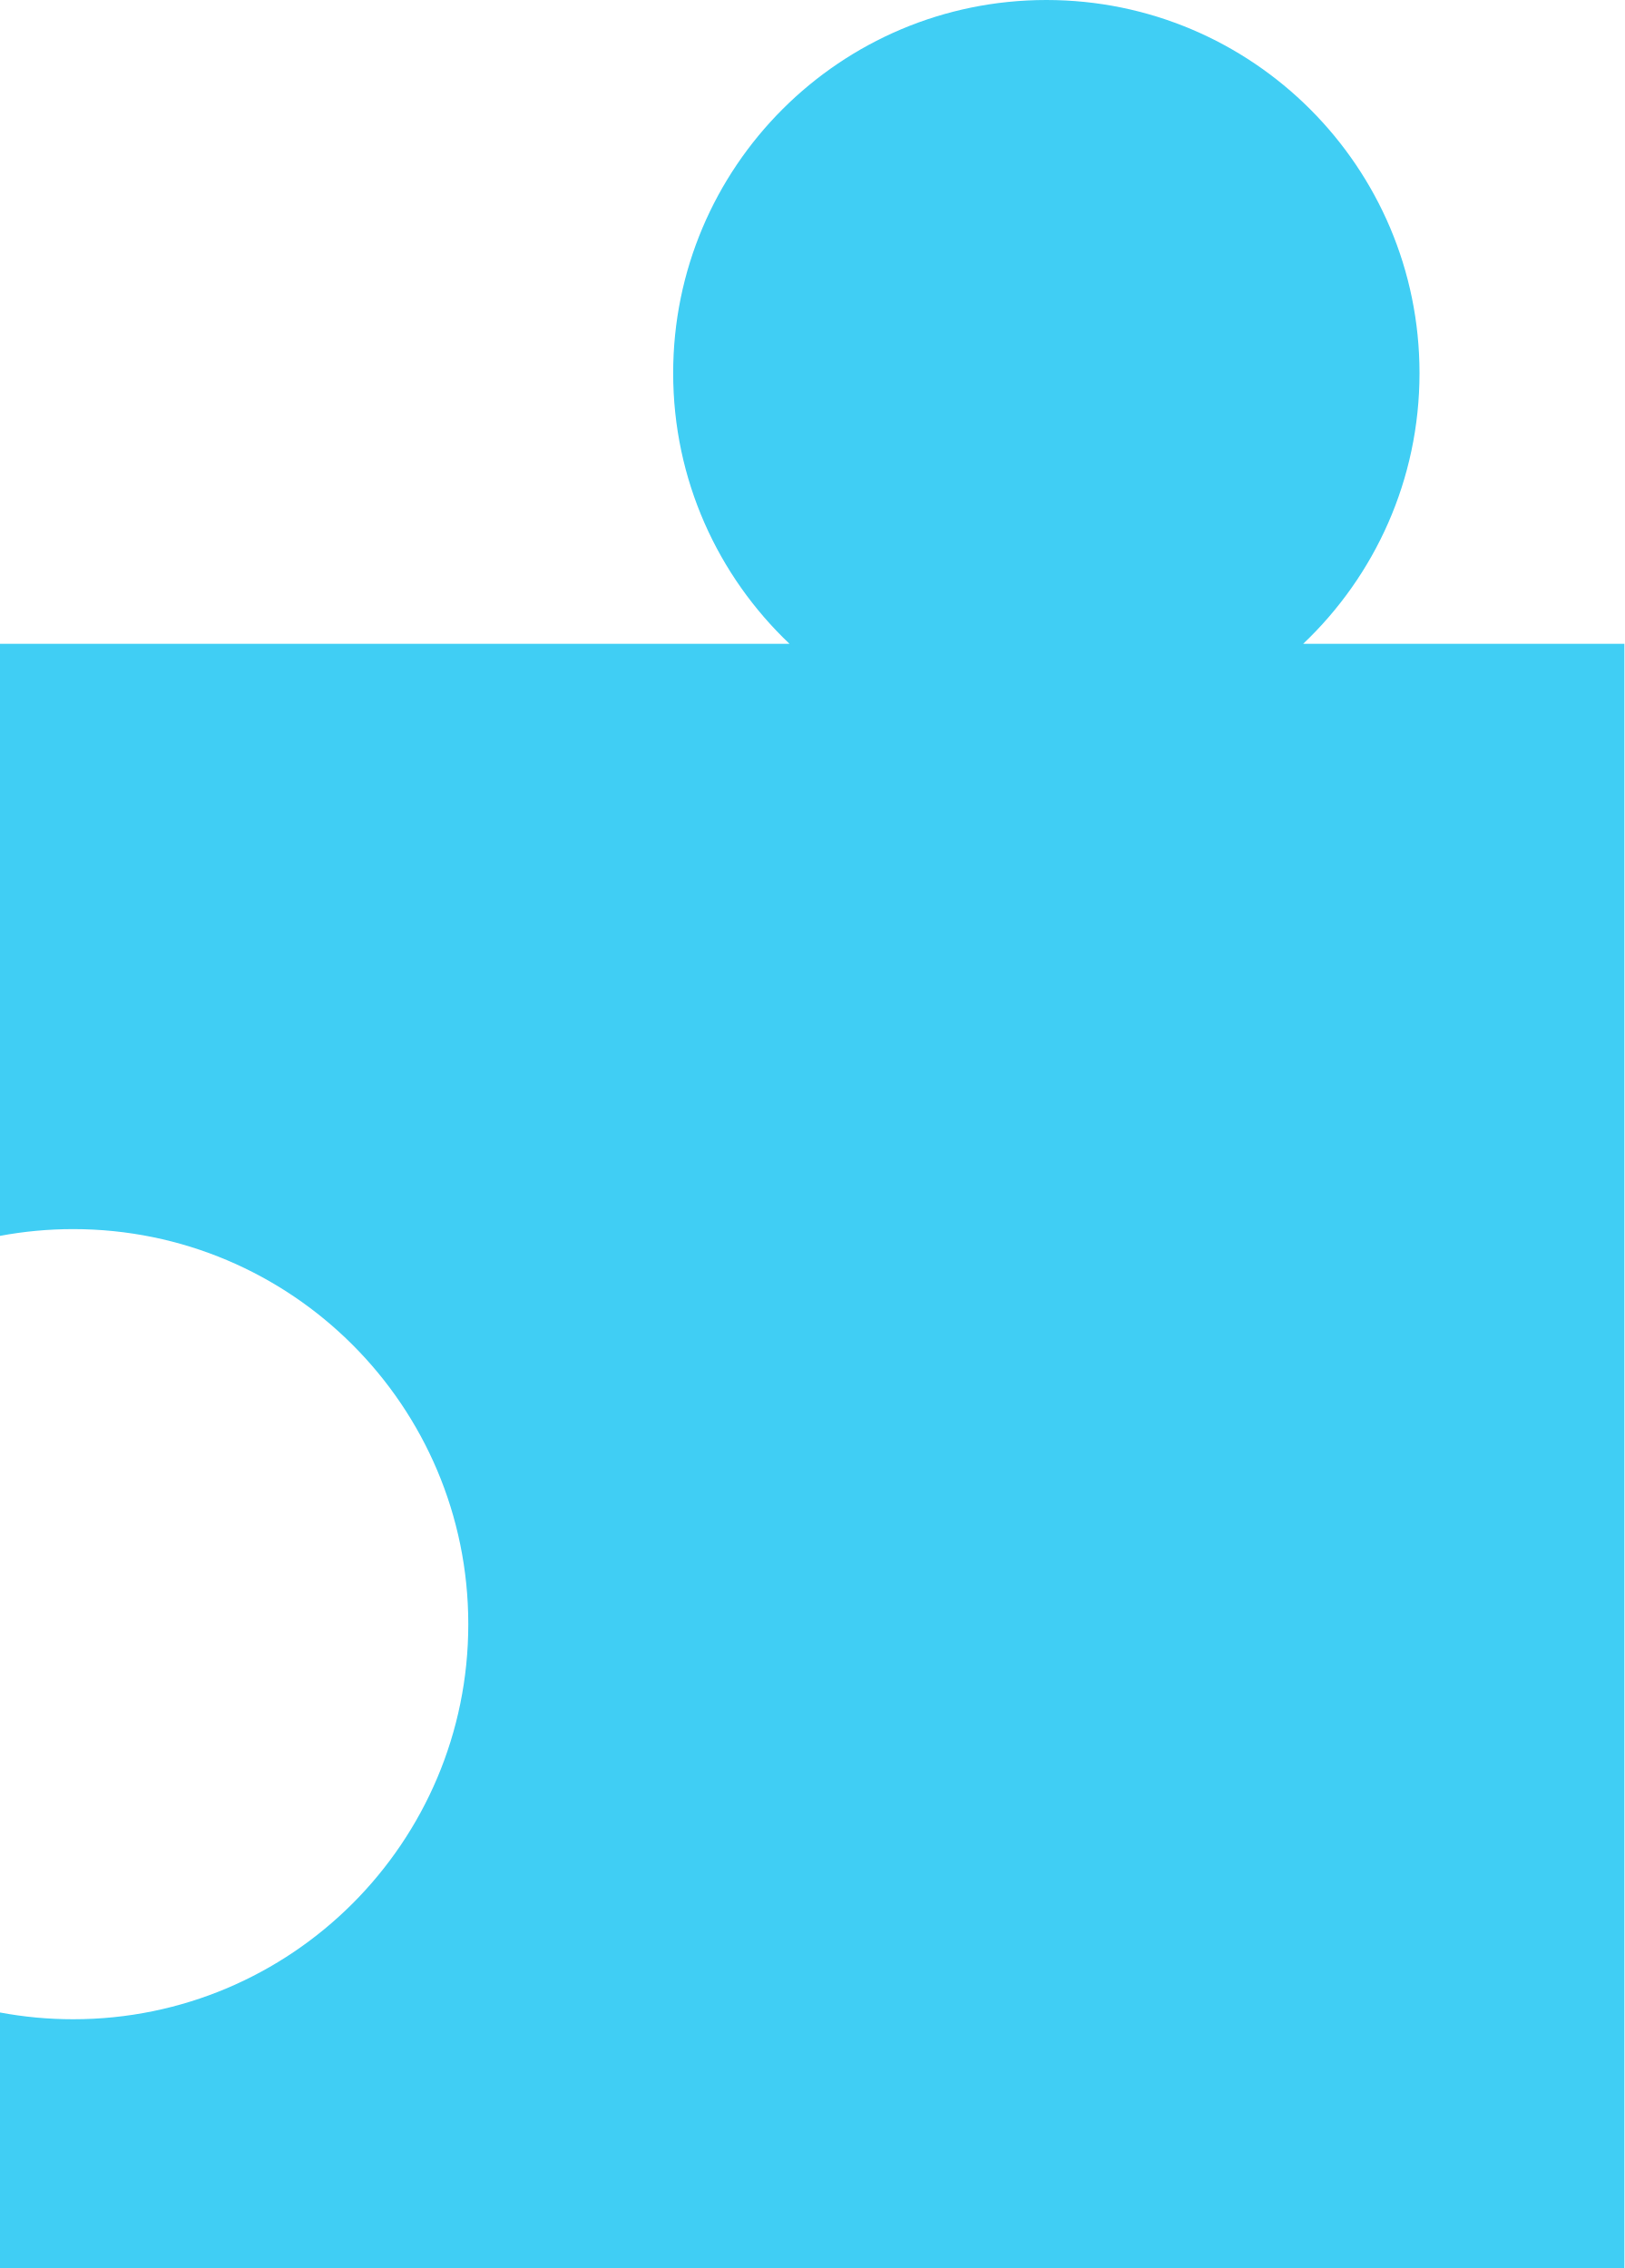
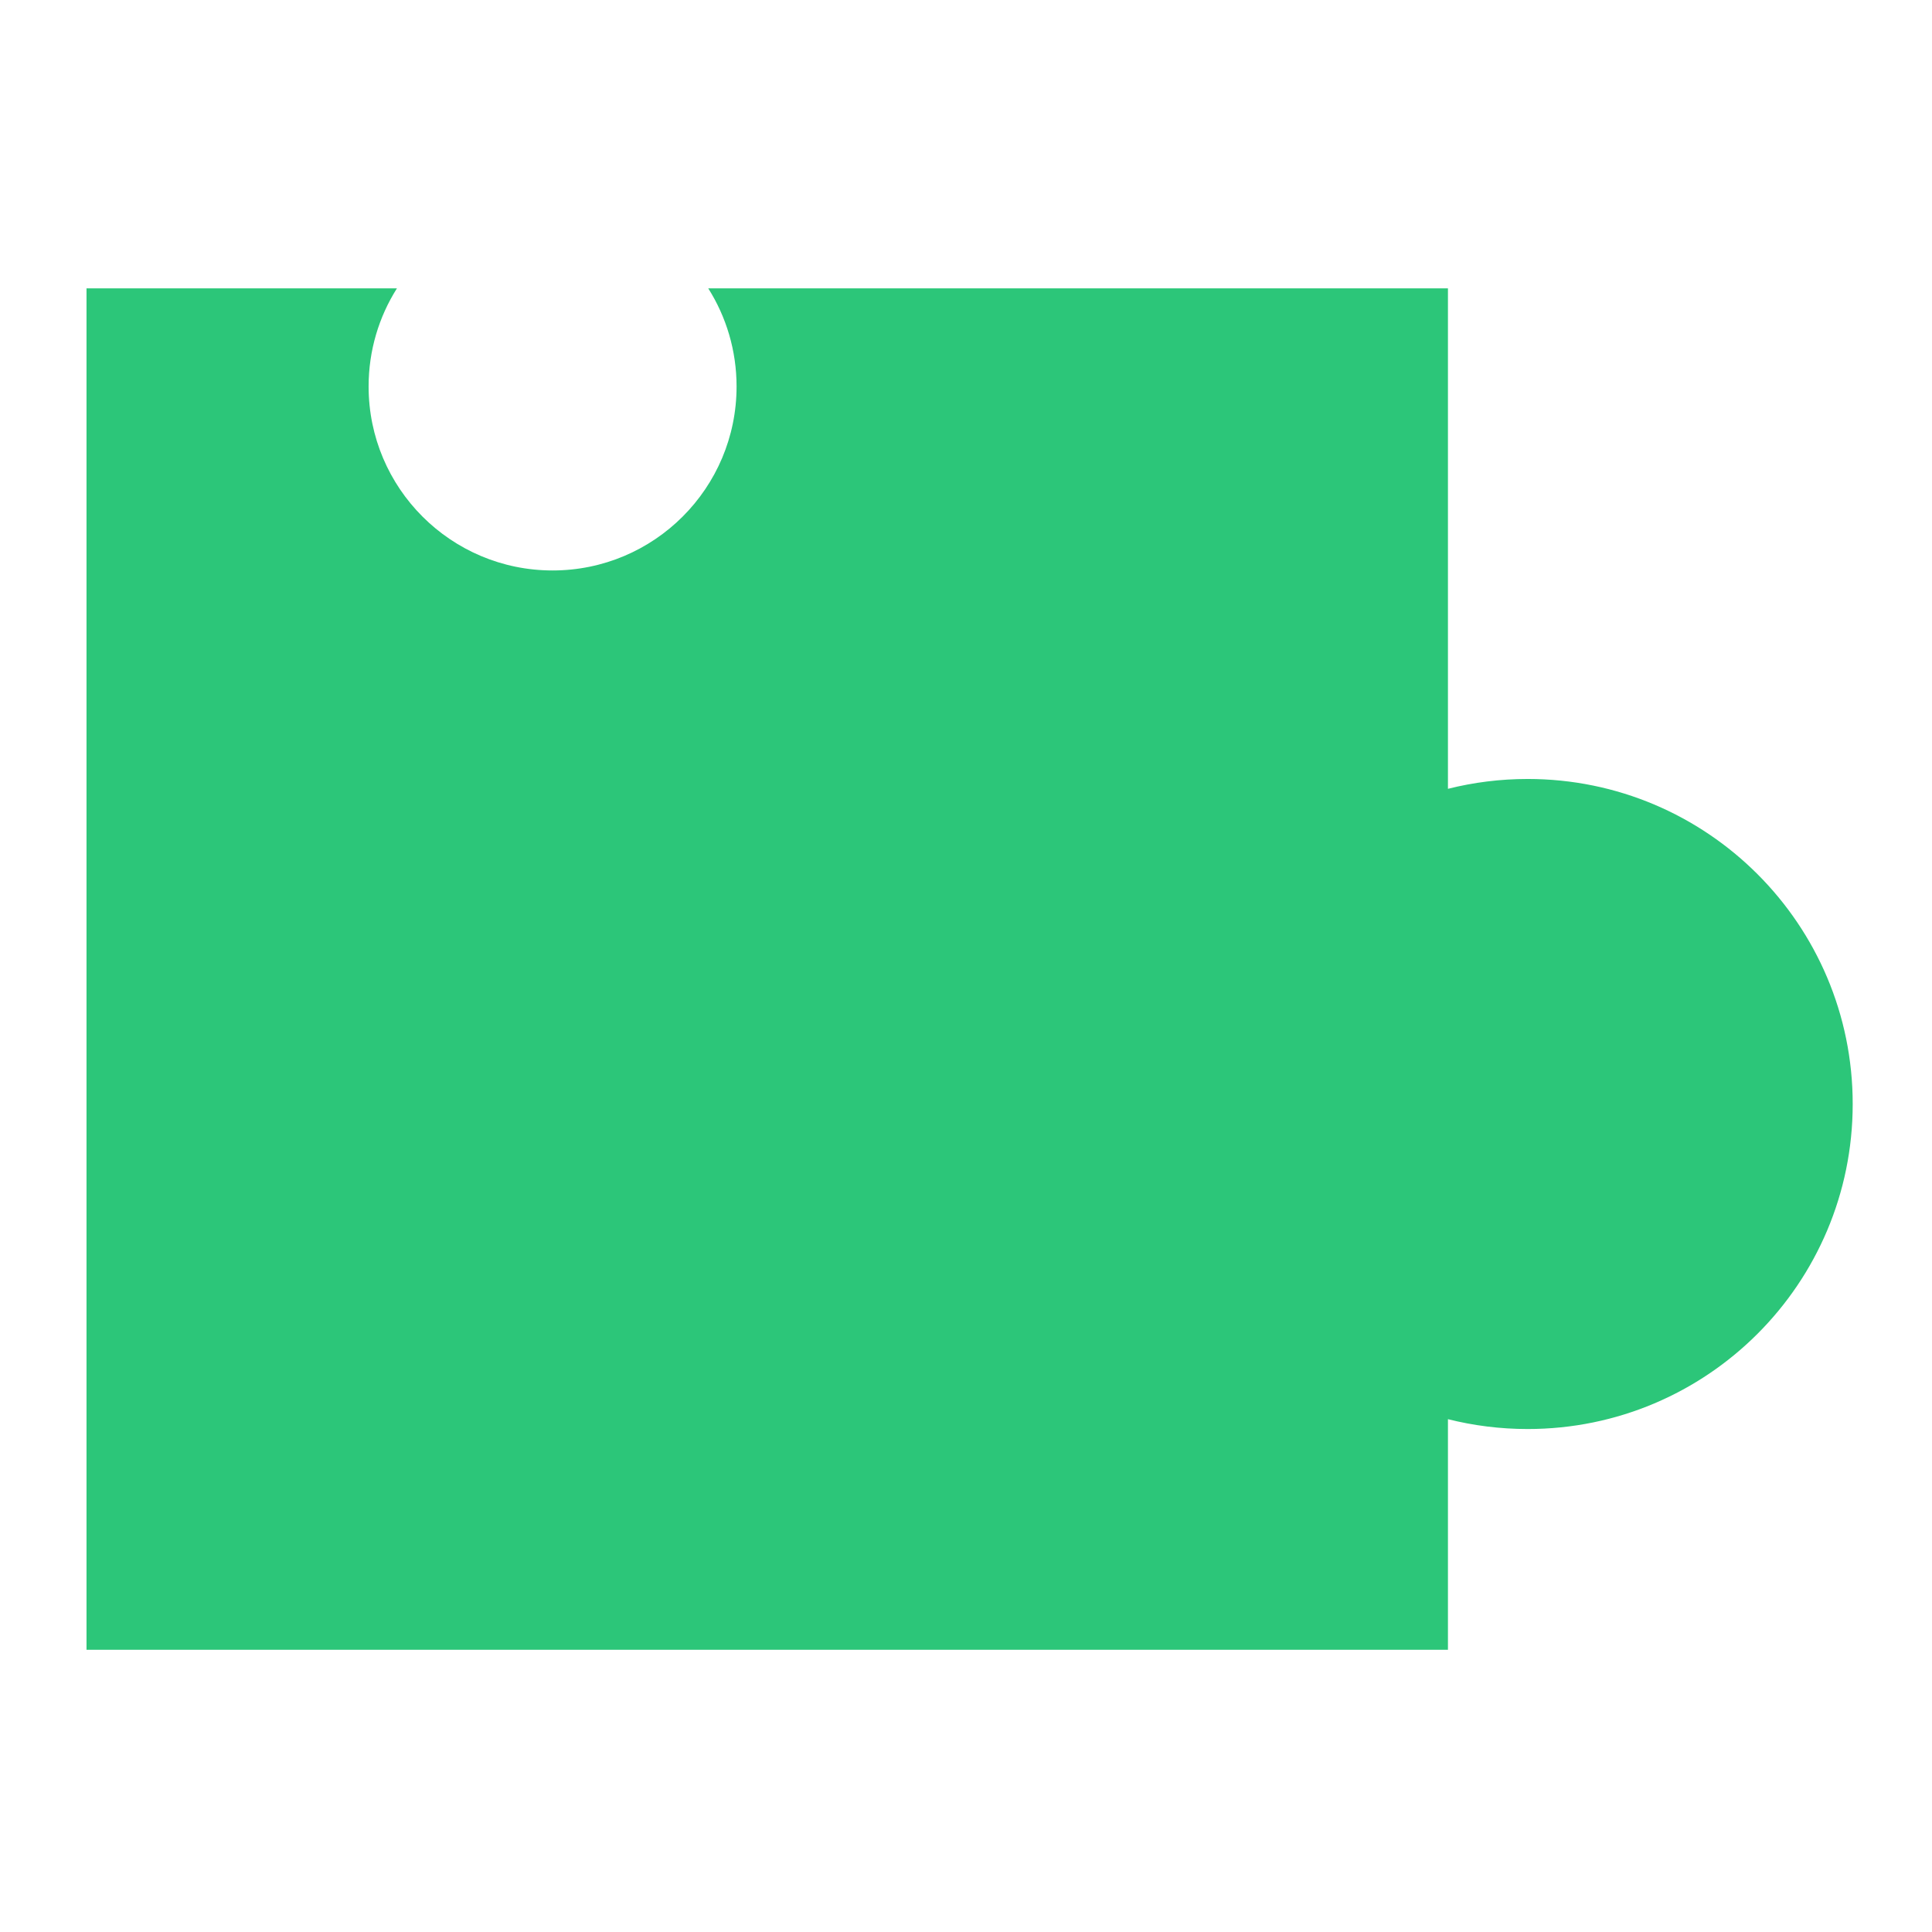
- <svg xmlns="http://www.w3.org/2000/svg" width="111" height="155" viewBox="0 0 111 155" fill="none">
-   <path fill-rule="evenodd" clip-rule="evenodd" d="M89.05 44C93.947 39.353 97 32.783 97 25.5C97 11.417 85.583 0 71.5 0C57.417 0 46 11.417 46 25.5C46 32.783 49.053 39.353 53.95 44H0V84.462C1.62 84.159 3.292 84 5 84C19.912 84 32 96.088 32 111C32 125.912 19.912 138 5 138C3.292 138 1.62 137.841 0 137.538V155H111V44H89.05Z" fill="#40CEF4" />
+ <svg xmlns="http://www.w3.org/2000/svg" width="268" height="268" viewBox="0 0 268 268" fill="none">
+   <path fill-rule="evenodd" clip-rule="evenodd" d="M76.653 79.132C90.748 79.132 102.174 67.706 102.174 53.611C102.174 48.607 100.733 43.939 98.245 40H200.854V109.422C204.393 108.53 208.098 108.056 211.913 108.056C236.814 108.056 257 128.242 257 153.142C257 178.043 236.814 198.229 211.913 198.229C208.098 198.229 204.393 197.755 200.854 196.863V228.854H12V40H55.061C52.572 43.939 51.132 48.607 51.132 53.611C51.132 67.706 62.558 79.132 76.653 79.132Z" fill="#2CC679" />
</svg>
